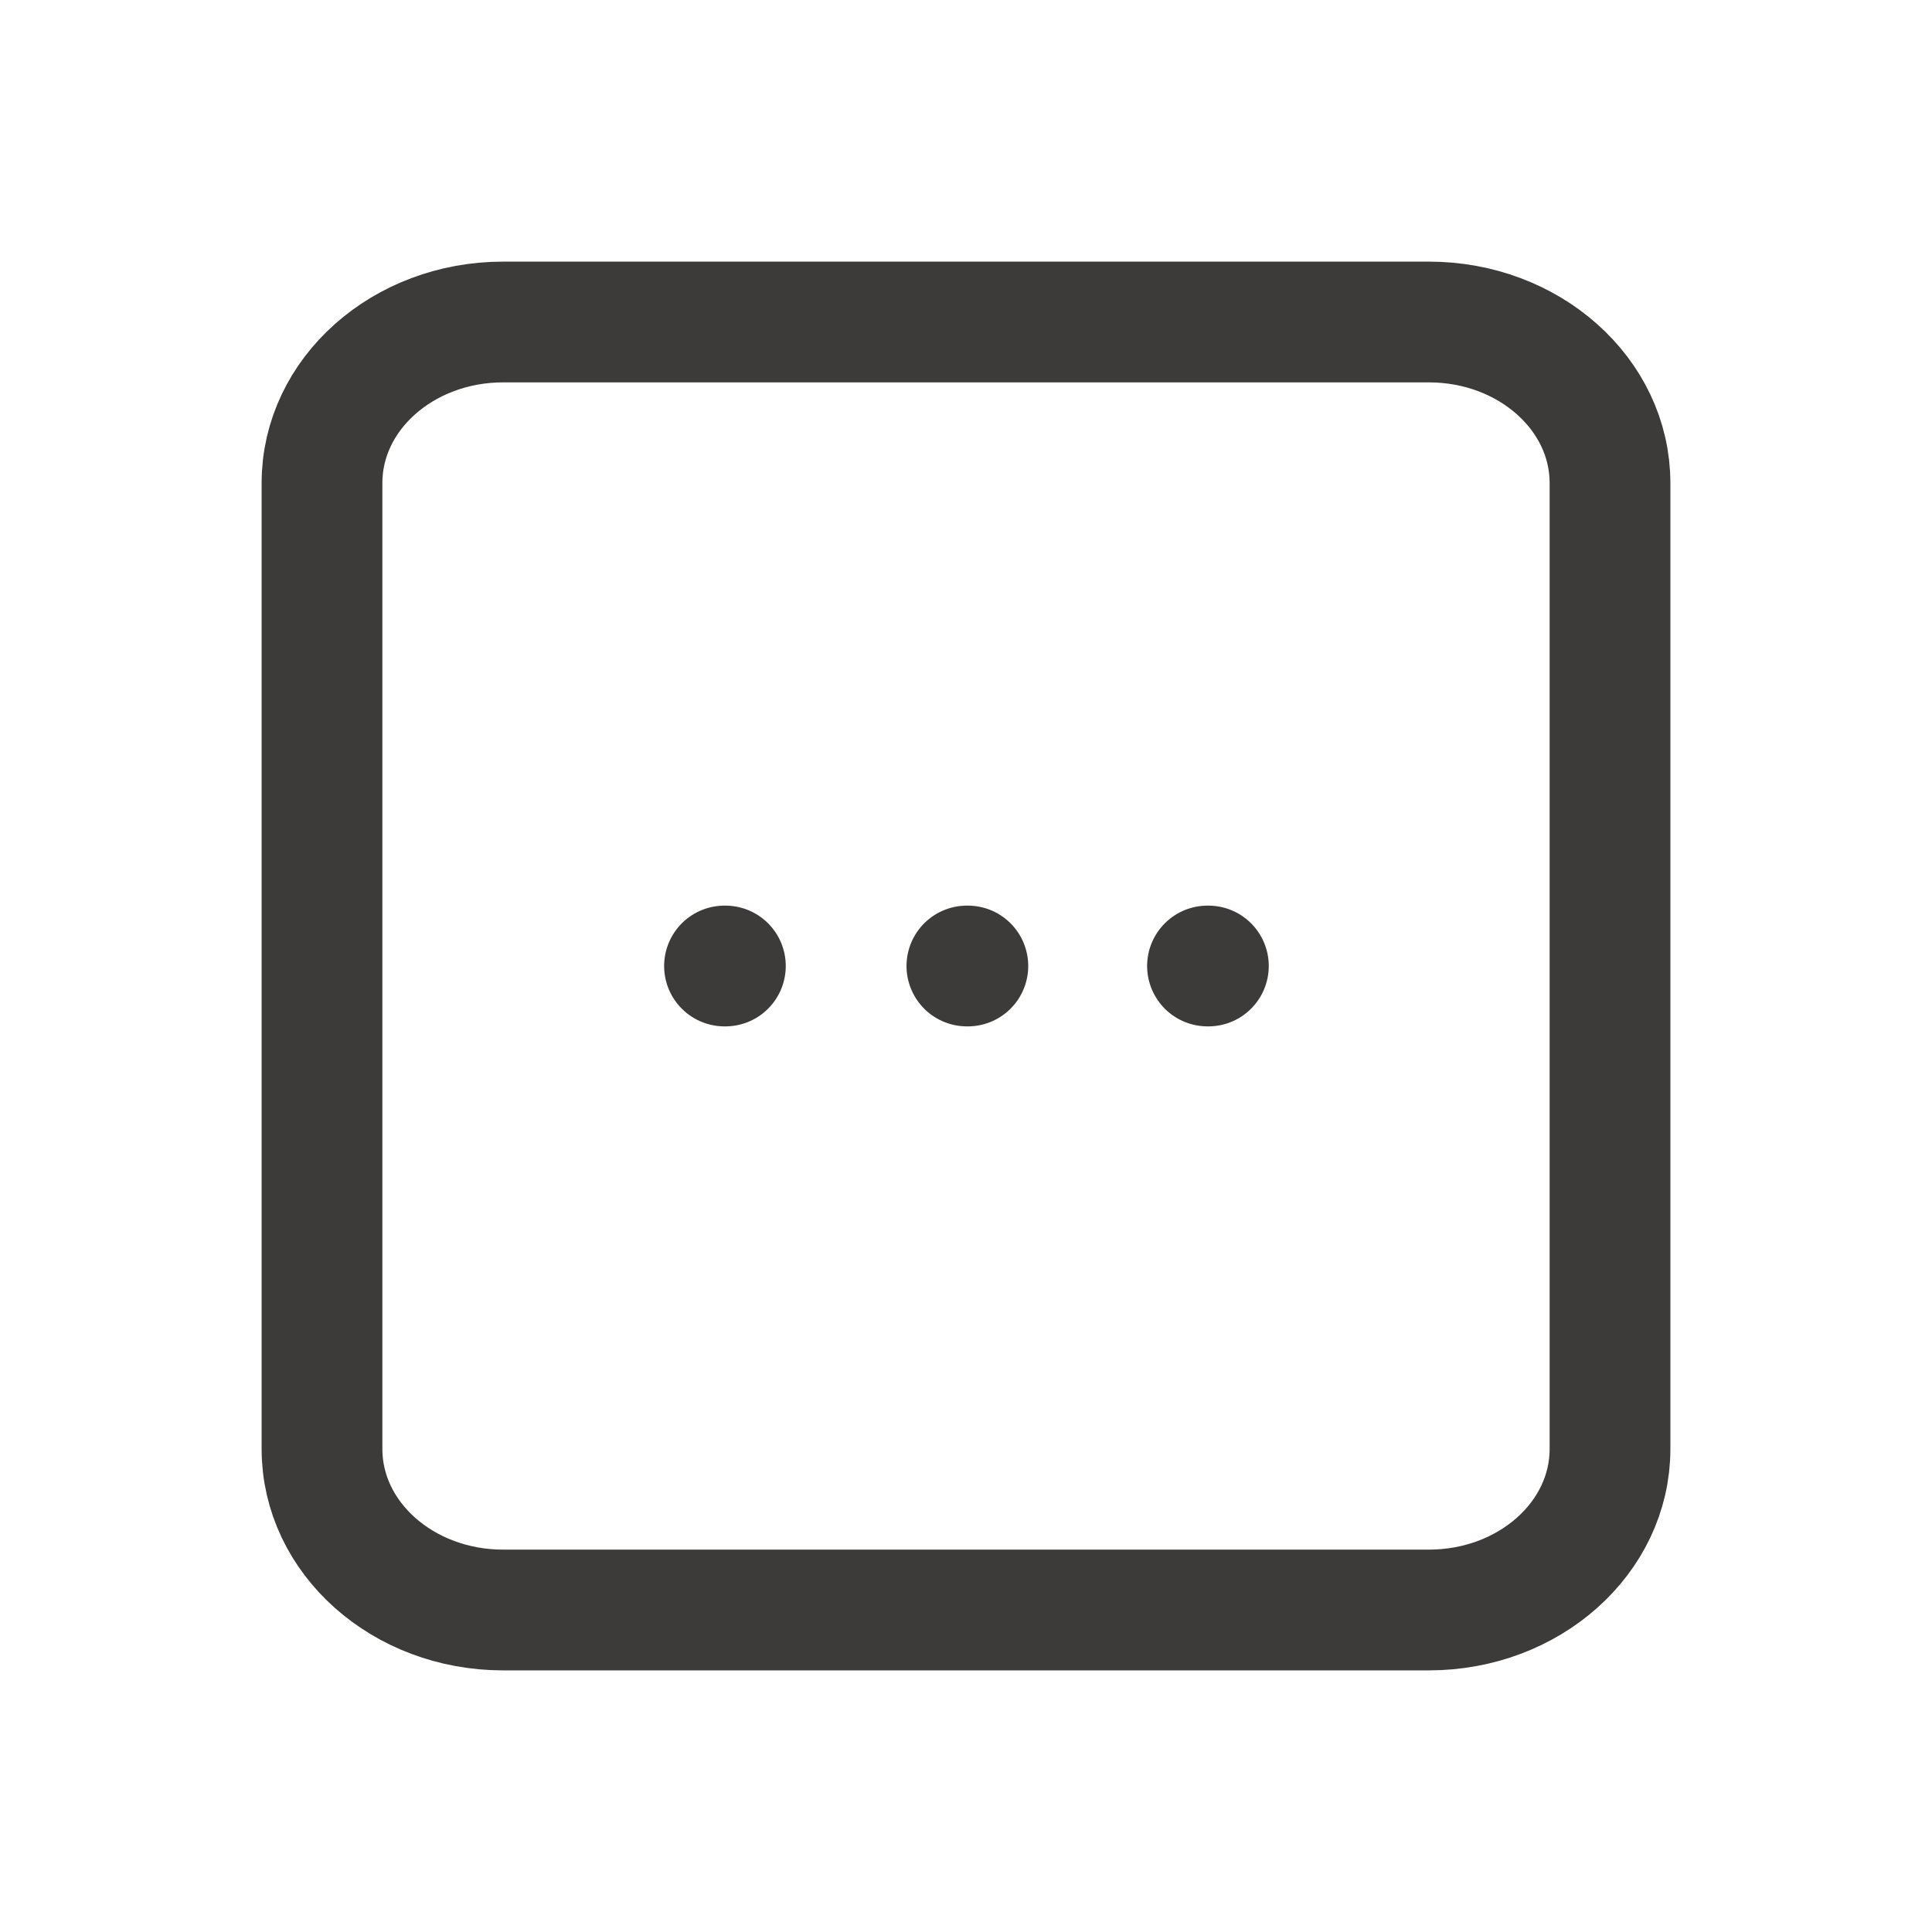
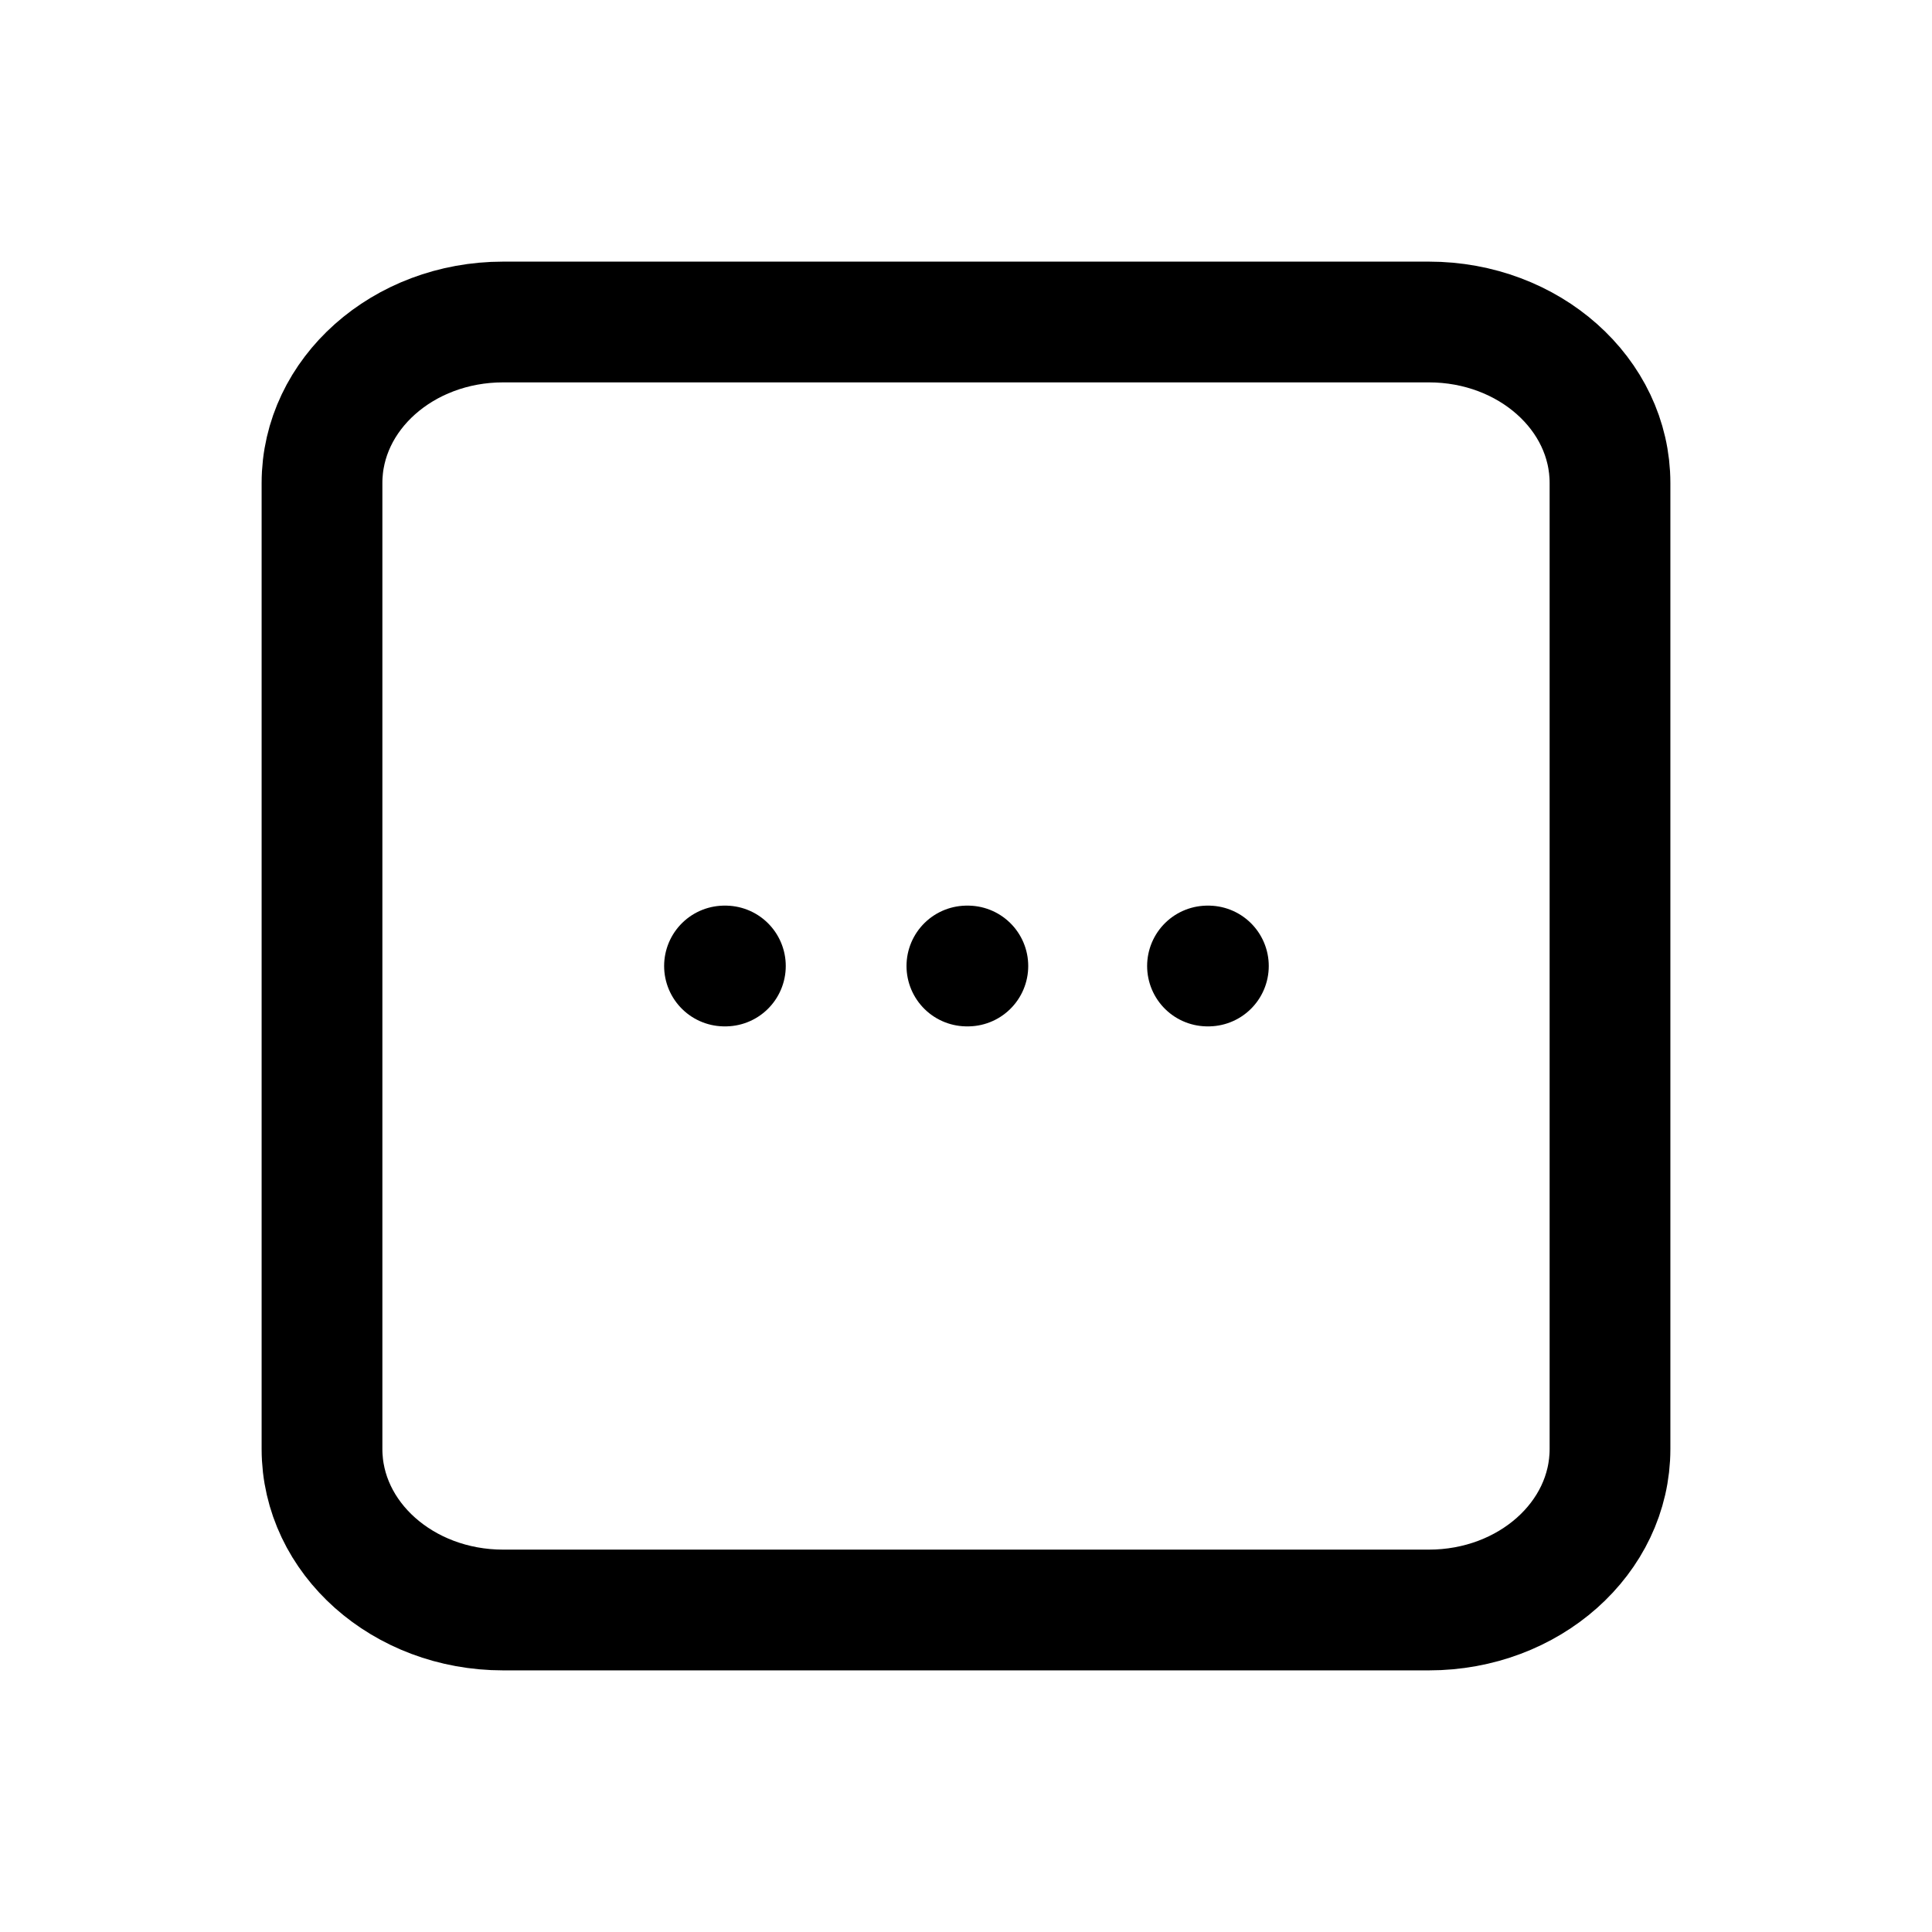
<svg xmlns="http://www.w3.org/2000/svg" width="24" height="24" viewBox="0 0 24 24" fill="none">
-   <path d="M15 12H15.011M12.011 12H12.023M9 12H9.011M6.25 20H17.75C18.993 20 20 19.105 20 18V6C20 4.895 18.993 4 17.75 4L6.25 4C5.007 4 4 4.895 4 6L4 18C4 19.105 5.007 20 6.25 20Z" stroke="#3D3B39" stroke-width="1.5" stroke-linecap="round" stroke-linejoin="round" />
+   <path d="M15 12H15.011M12.011 12H12.023M9 12H9.011M6.25 20H17.75C18.993 20 20 19.105 20 18V6C20 4.895 18.993 4 17.75 4L6.25 4C5.007 4 4 4.895 4 6L4 18C4 19.105 5.007 20 6.25 20Z" stroke="currentColor" stroke-width="1.5" stroke-linecap="round" stroke-linejoin="round" />
</svg>
